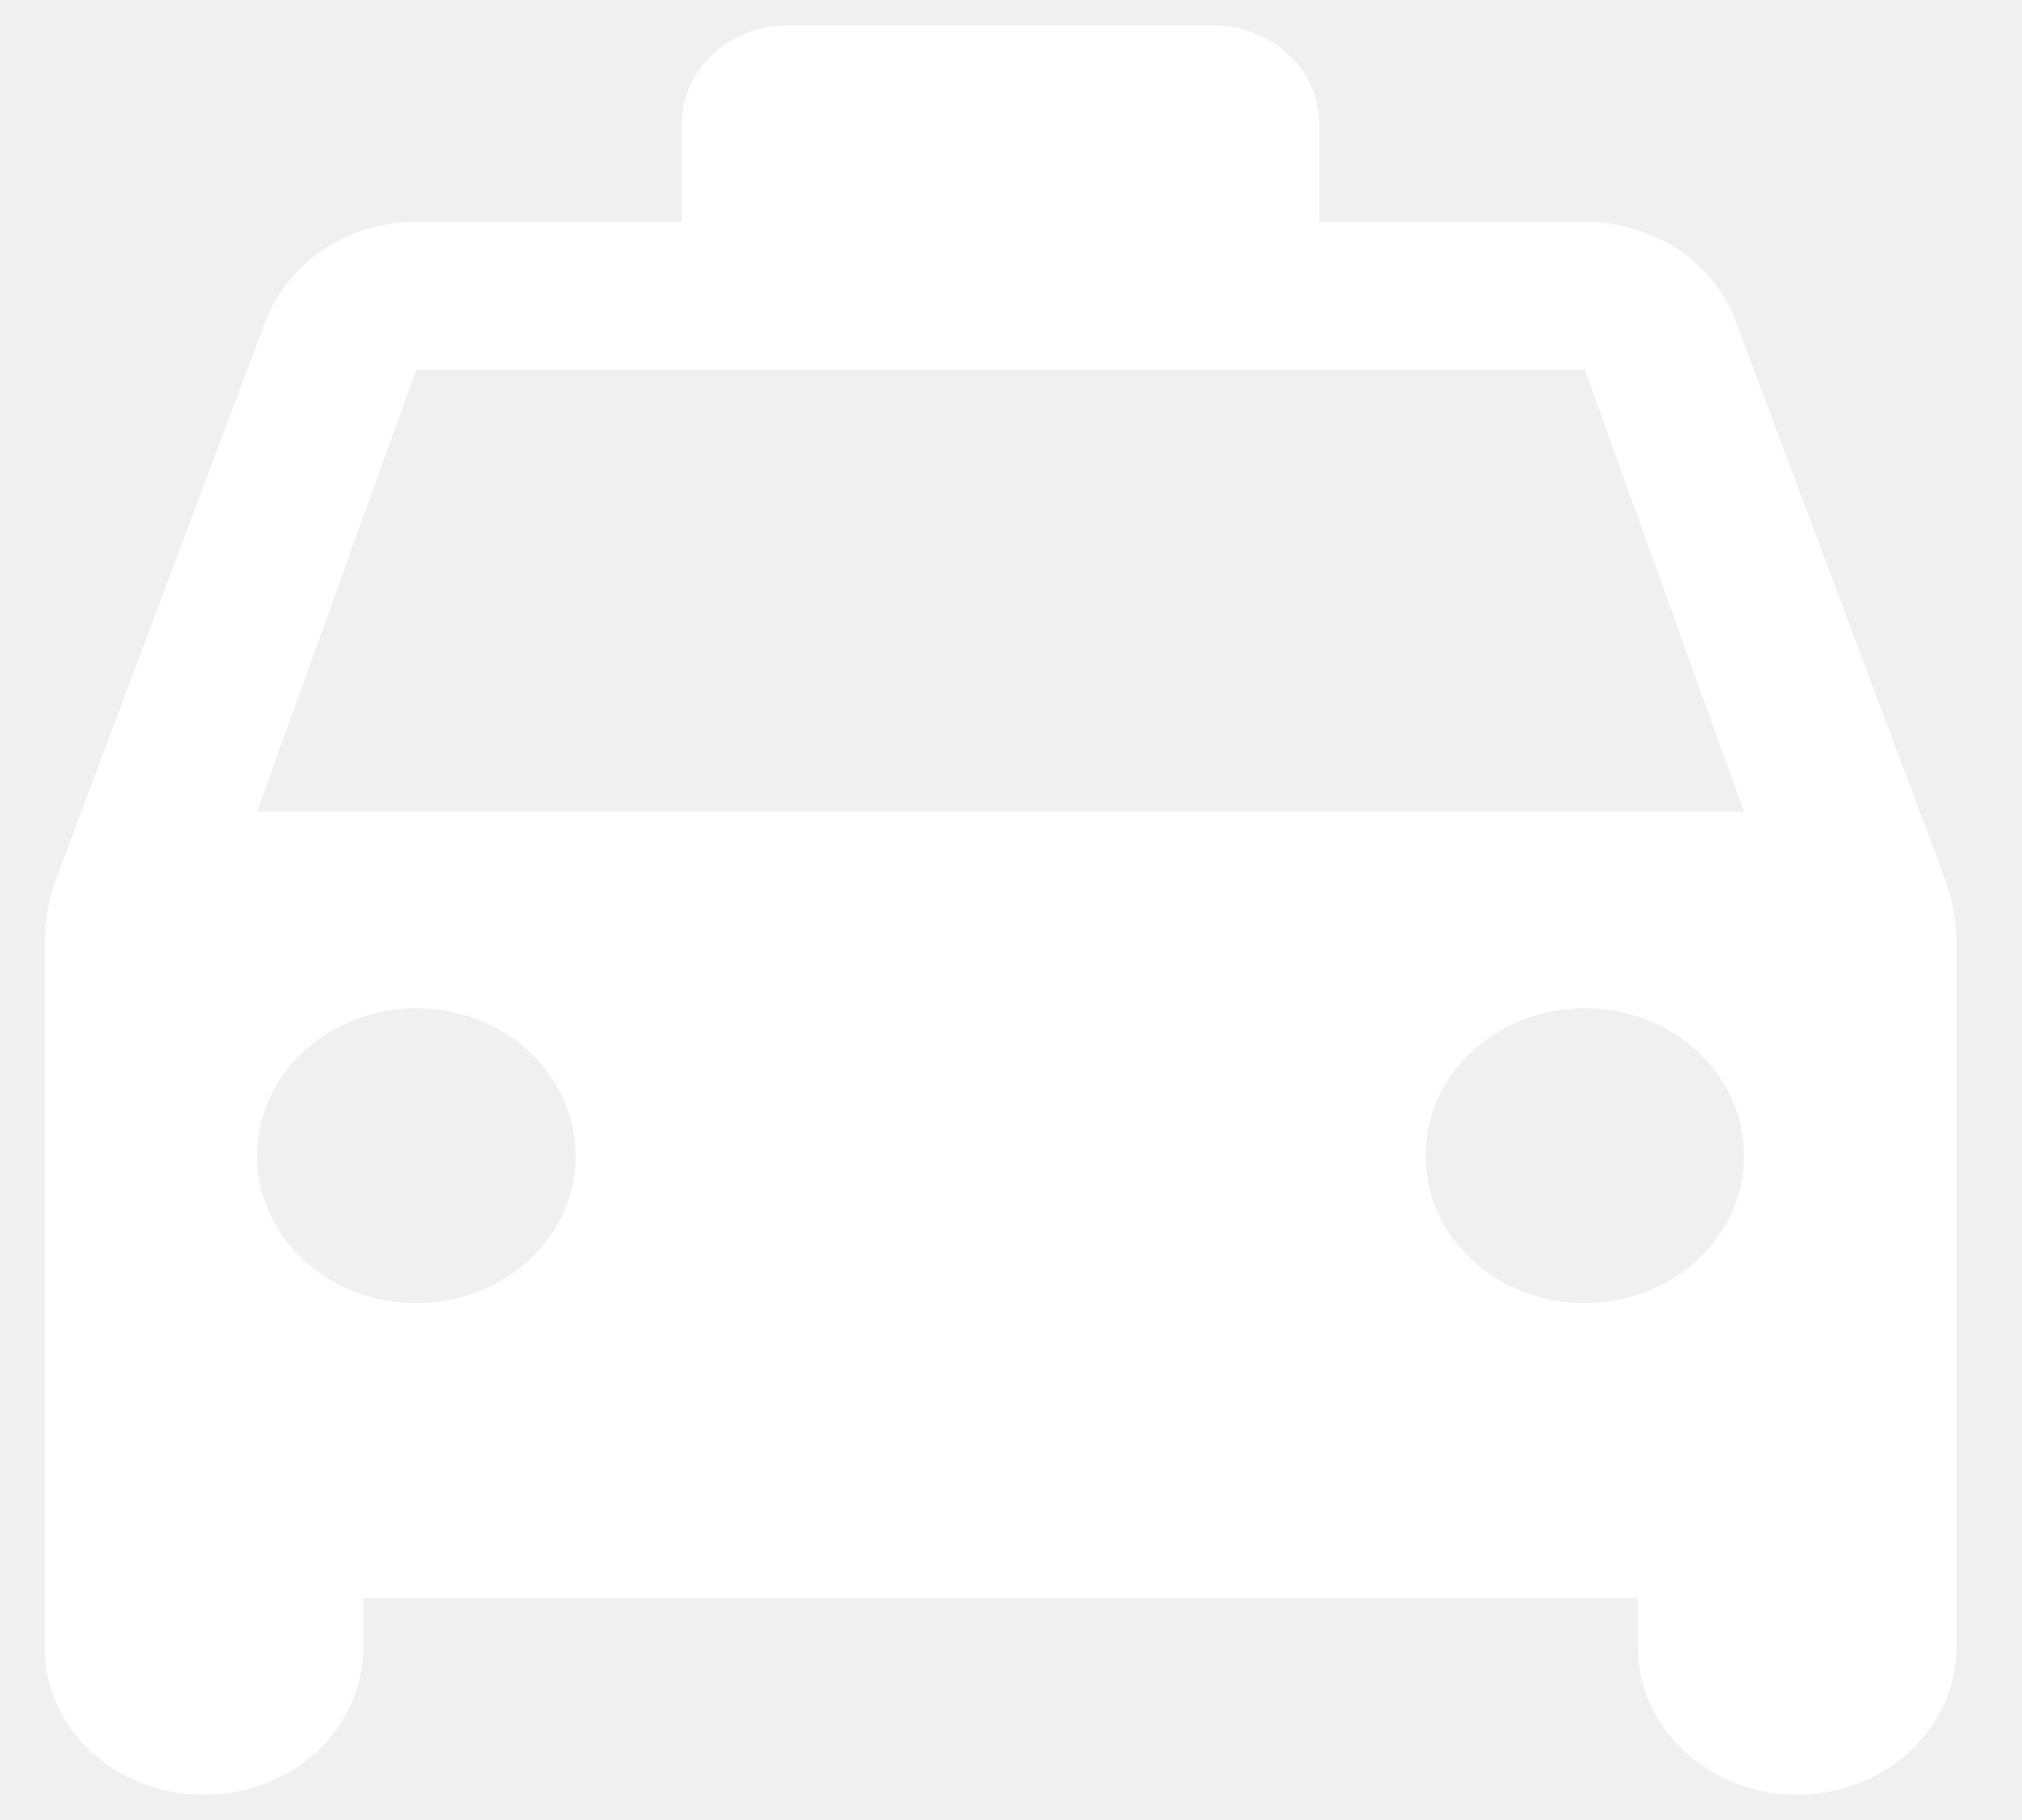
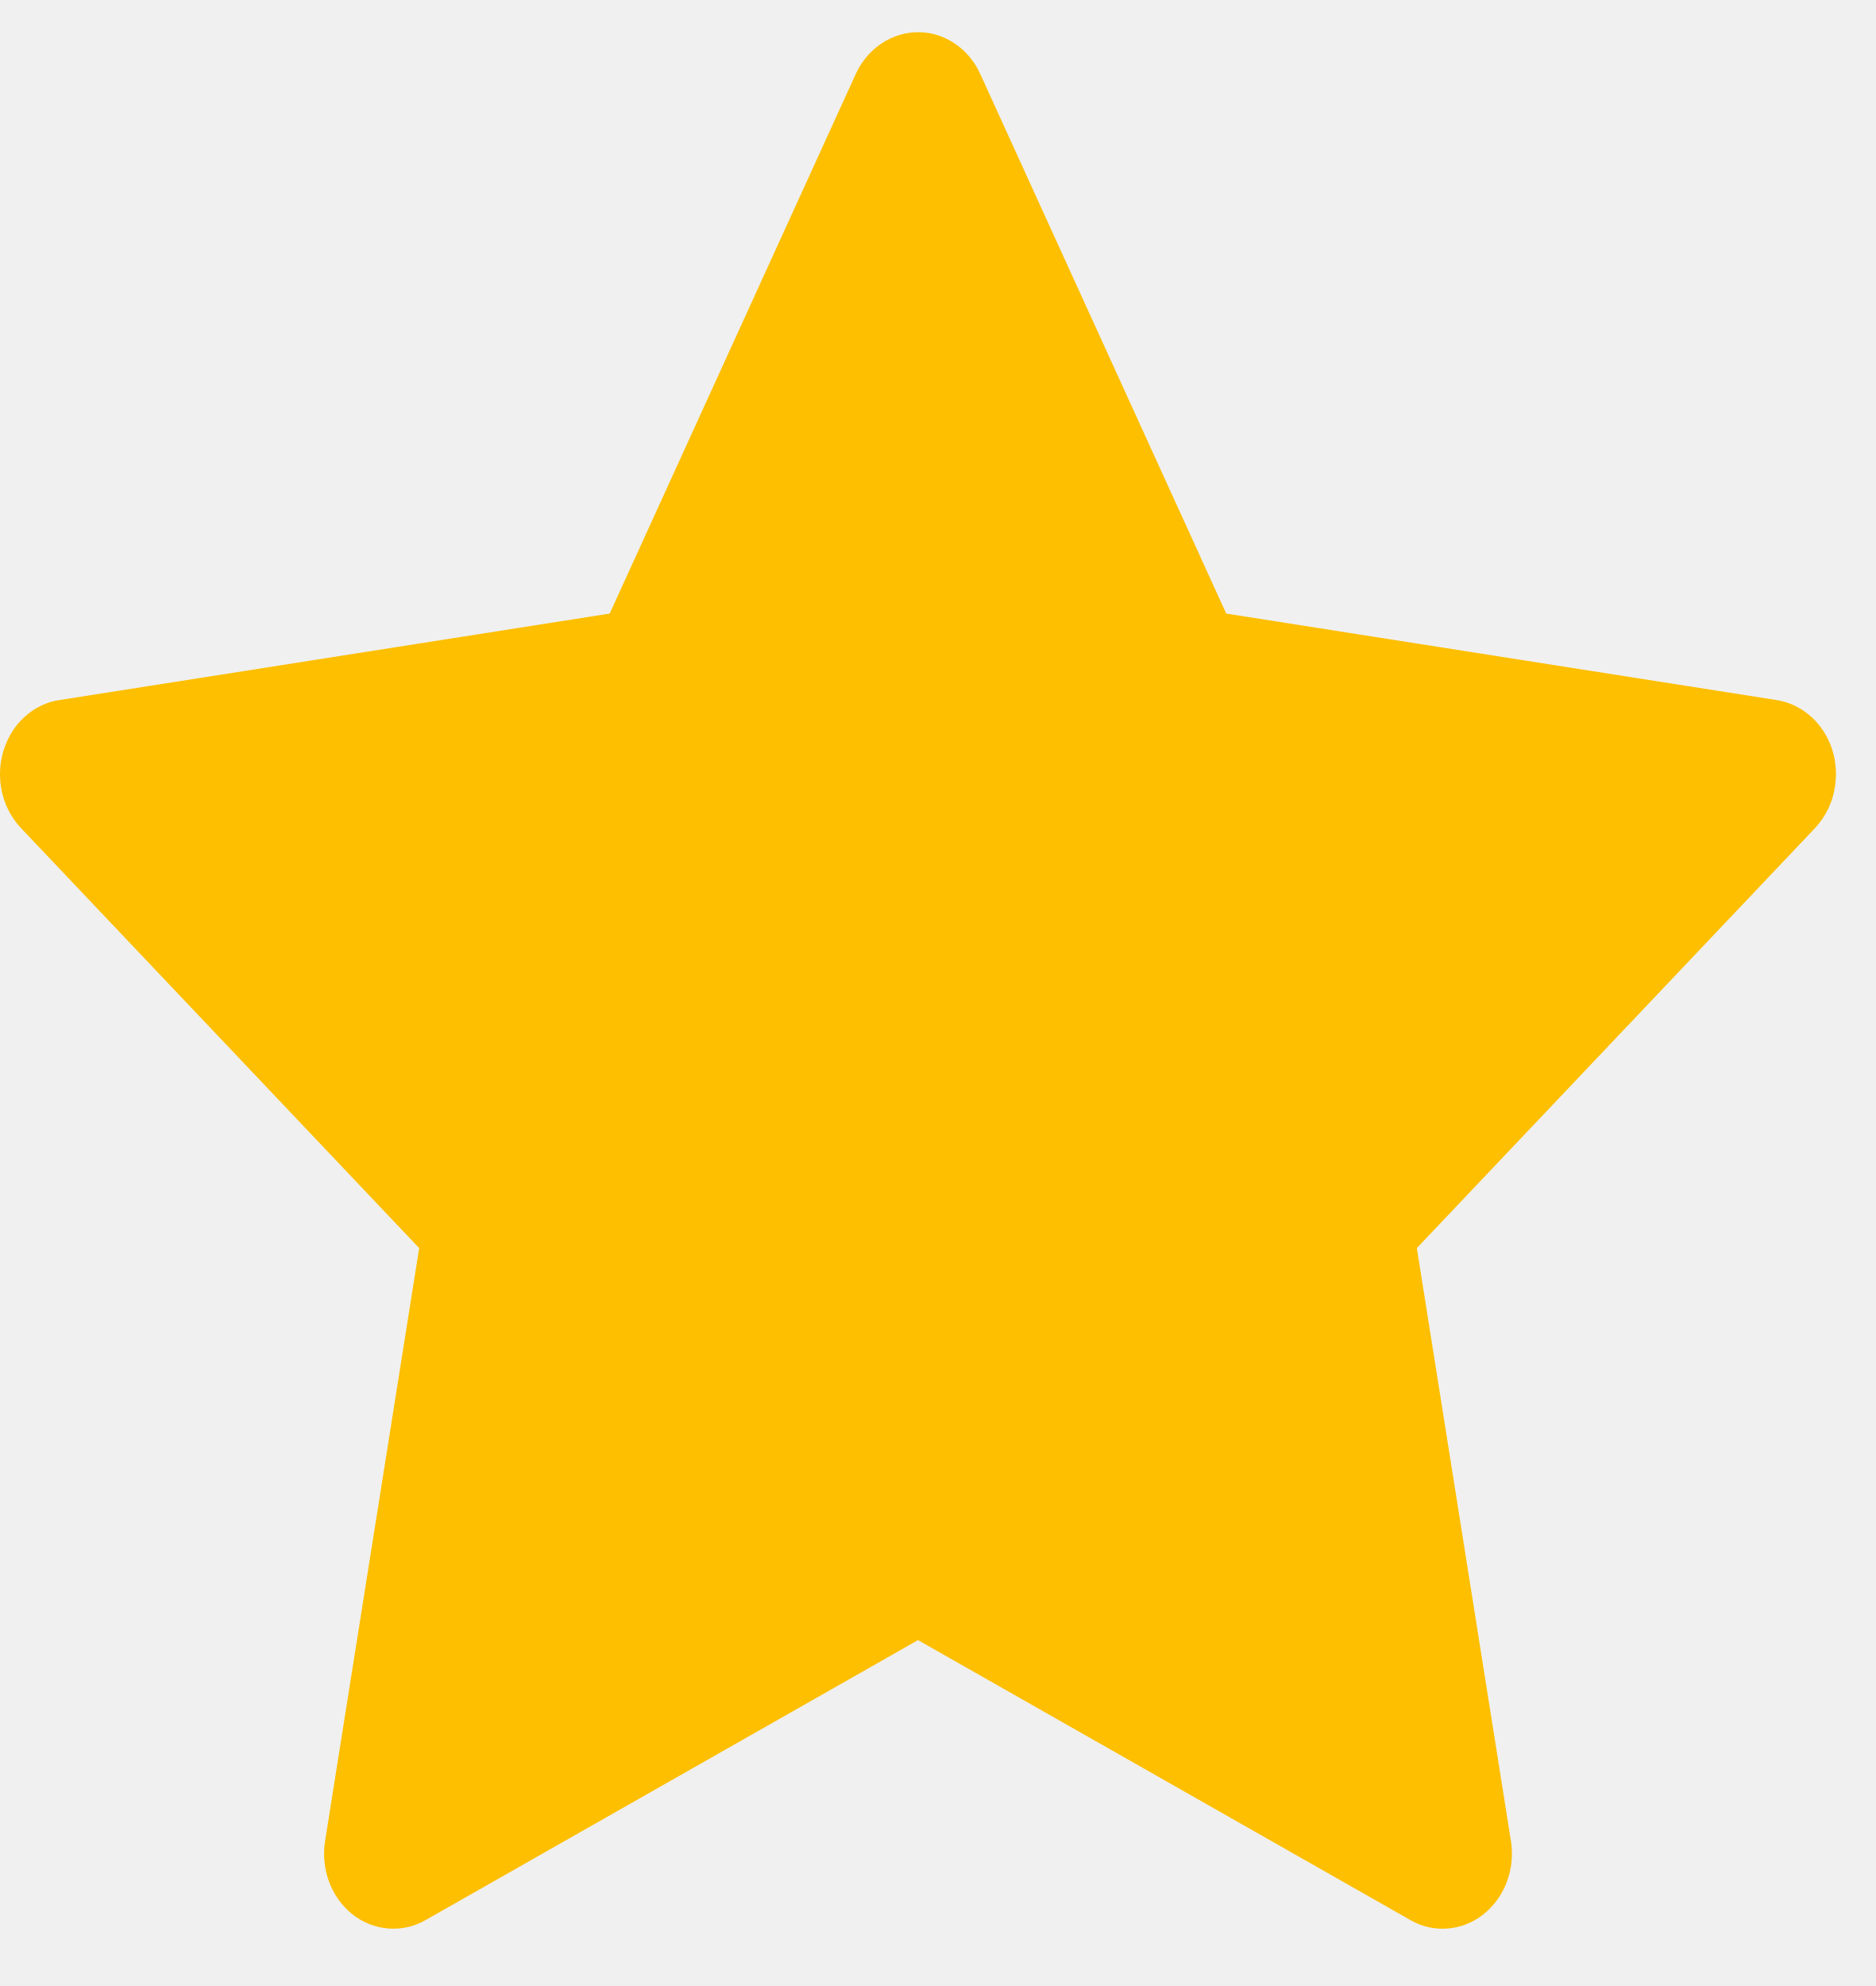
- <svg xmlns="http://www.w3.org/2000/svg" width="30" height="27" viewBox="0 0 30 27" fill="none">
-   <path d="M25.75 4.765C25.435 3.904 24.553 3.292 23.512 3.292H19.573V1.833C19.573 1.031 18.864 0.375 17.997 0.375H11.693C10.826 0.375 10.117 1.031 10.117 1.833V3.292H6.177C5.137 3.292 4.27 3.904 3.94 4.765L0.835 13.033C0.725 13.34 0.662 13.66 0.662 13.996V24.438C0.662 25.648 1.717 26.625 3.026 26.625C4.334 26.625 5.389 25.648 5.389 24.438V23.708H24.3V24.438C24.3 25.633 25.356 26.625 26.664 26.625C27.957 26.625 29.028 25.648 29.028 24.438V13.996C29.028 13.675 28.965 13.34 28.855 13.033L25.75 4.765ZM6.177 19.333C4.869 19.333 3.813 18.356 3.813 17.146C3.813 15.935 4.869 14.958 6.177 14.958C7.485 14.958 8.541 15.935 8.541 17.146C8.541 18.356 7.485 19.333 6.177 19.333ZM23.512 19.333C22.204 19.333 21.149 18.356 21.149 17.146C21.149 15.935 22.204 14.958 23.512 14.958C24.821 14.958 25.876 15.935 25.876 17.146C25.876 18.356 24.821 19.333 23.512 19.333ZM3.813 12.042L6.177 5.479H23.512L25.876 12.042H3.813Z" fill="white" />
+ <svg xmlns="http://www.w3.org/2000/svg" width="17" height="18" viewBox="0 0 17 18" fill="none">
+   <path d="M16.106 6.345L11.116 5.561L8.886 0.67C8.825 0.536 8.725 0.428 8.601 0.362C8.29 0.196 7.913 0.335 7.758 0.67L5.527 5.561L0.538 6.345C0.4 6.366 0.275 6.436 0.178 6.542C0.062 6.672 -0.002 6.846 5.53105e-05 7.026C0.002 7.207 0.071 7.379 0.19 7.505L3.8 11.312L2.947 16.686C2.927 16.811 2.94 16.94 2.984 17.058C3.028 17.175 3.102 17.277 3.197 17.352C3.292 17.426 3.404 17.47 3.521 17.479C3.638 17.488 3.755 17.462 3.859 17.402L8.322 14.865L12.785 17.402C12.907 17.473 13.048 17.496 13.184 17.471C13.526 17.407 13.755 17.056 13.697 16.686L12.844 11.312L16.454 7.505C16.552 7.401 16.617 7.265 16.636 7.116C16.689 6.744 16.45 6.4 16.106 6.345V6.345Z" fill="#FDBF00" />
</svg>
